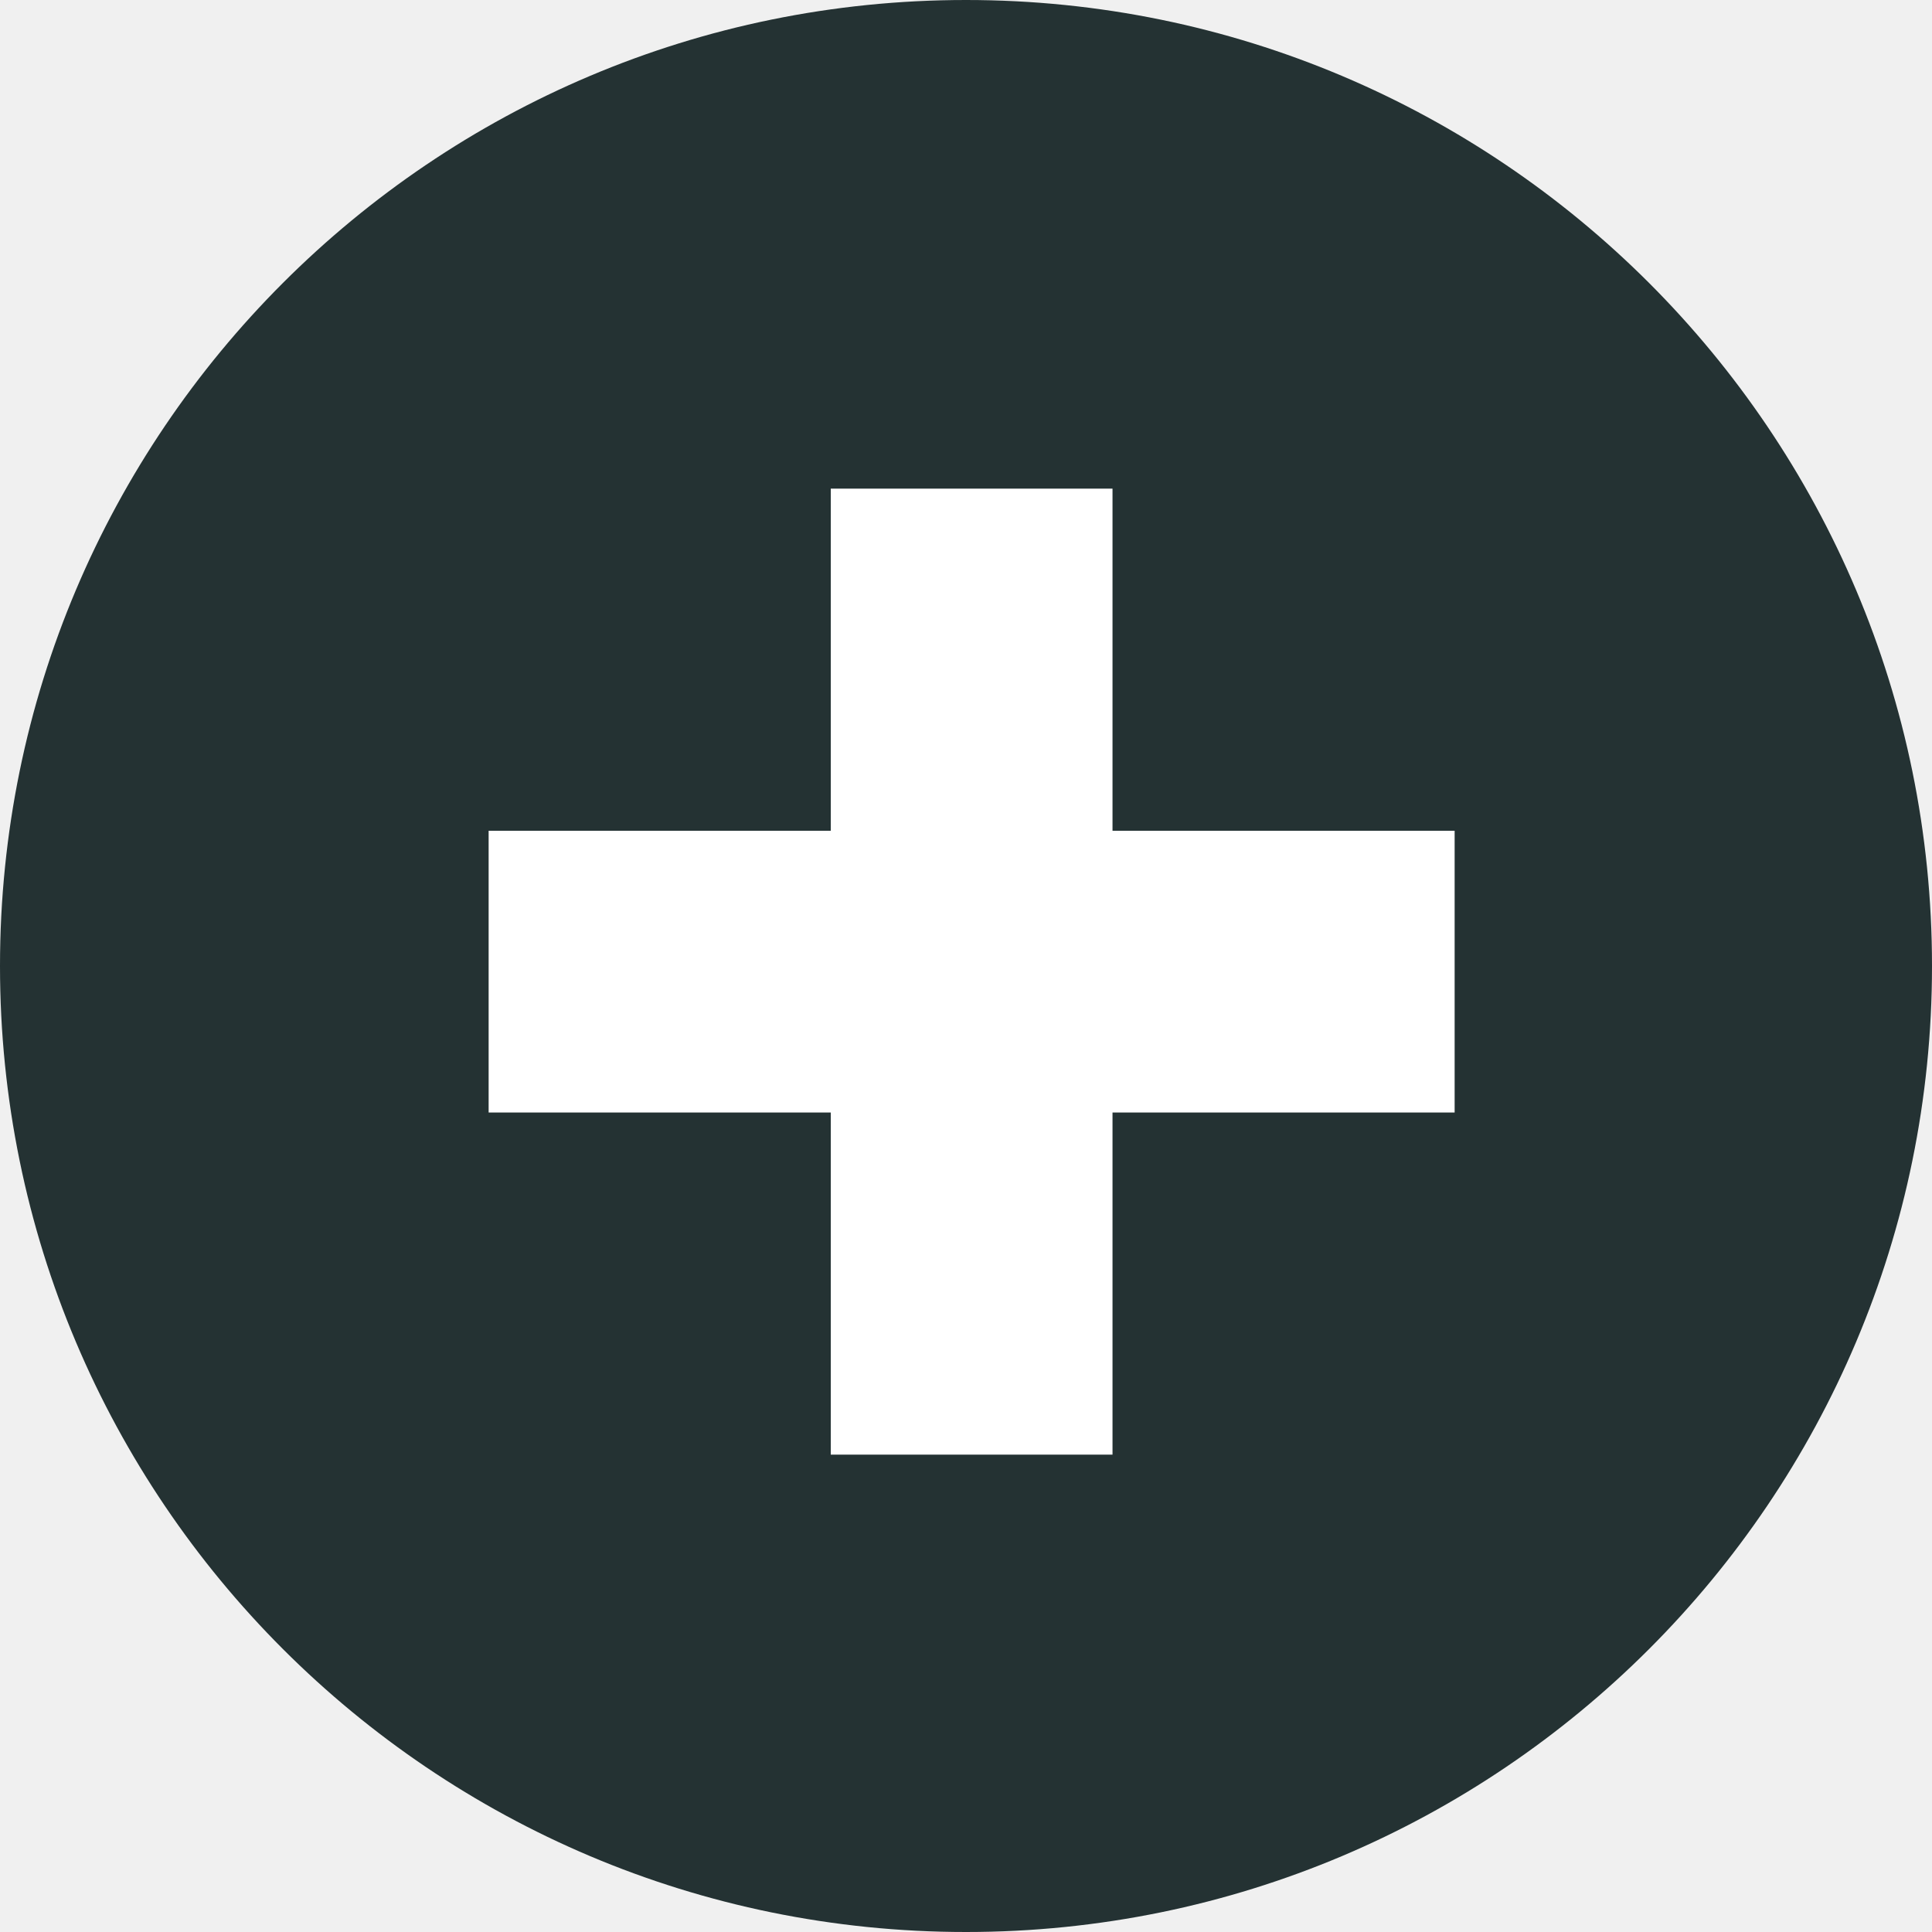
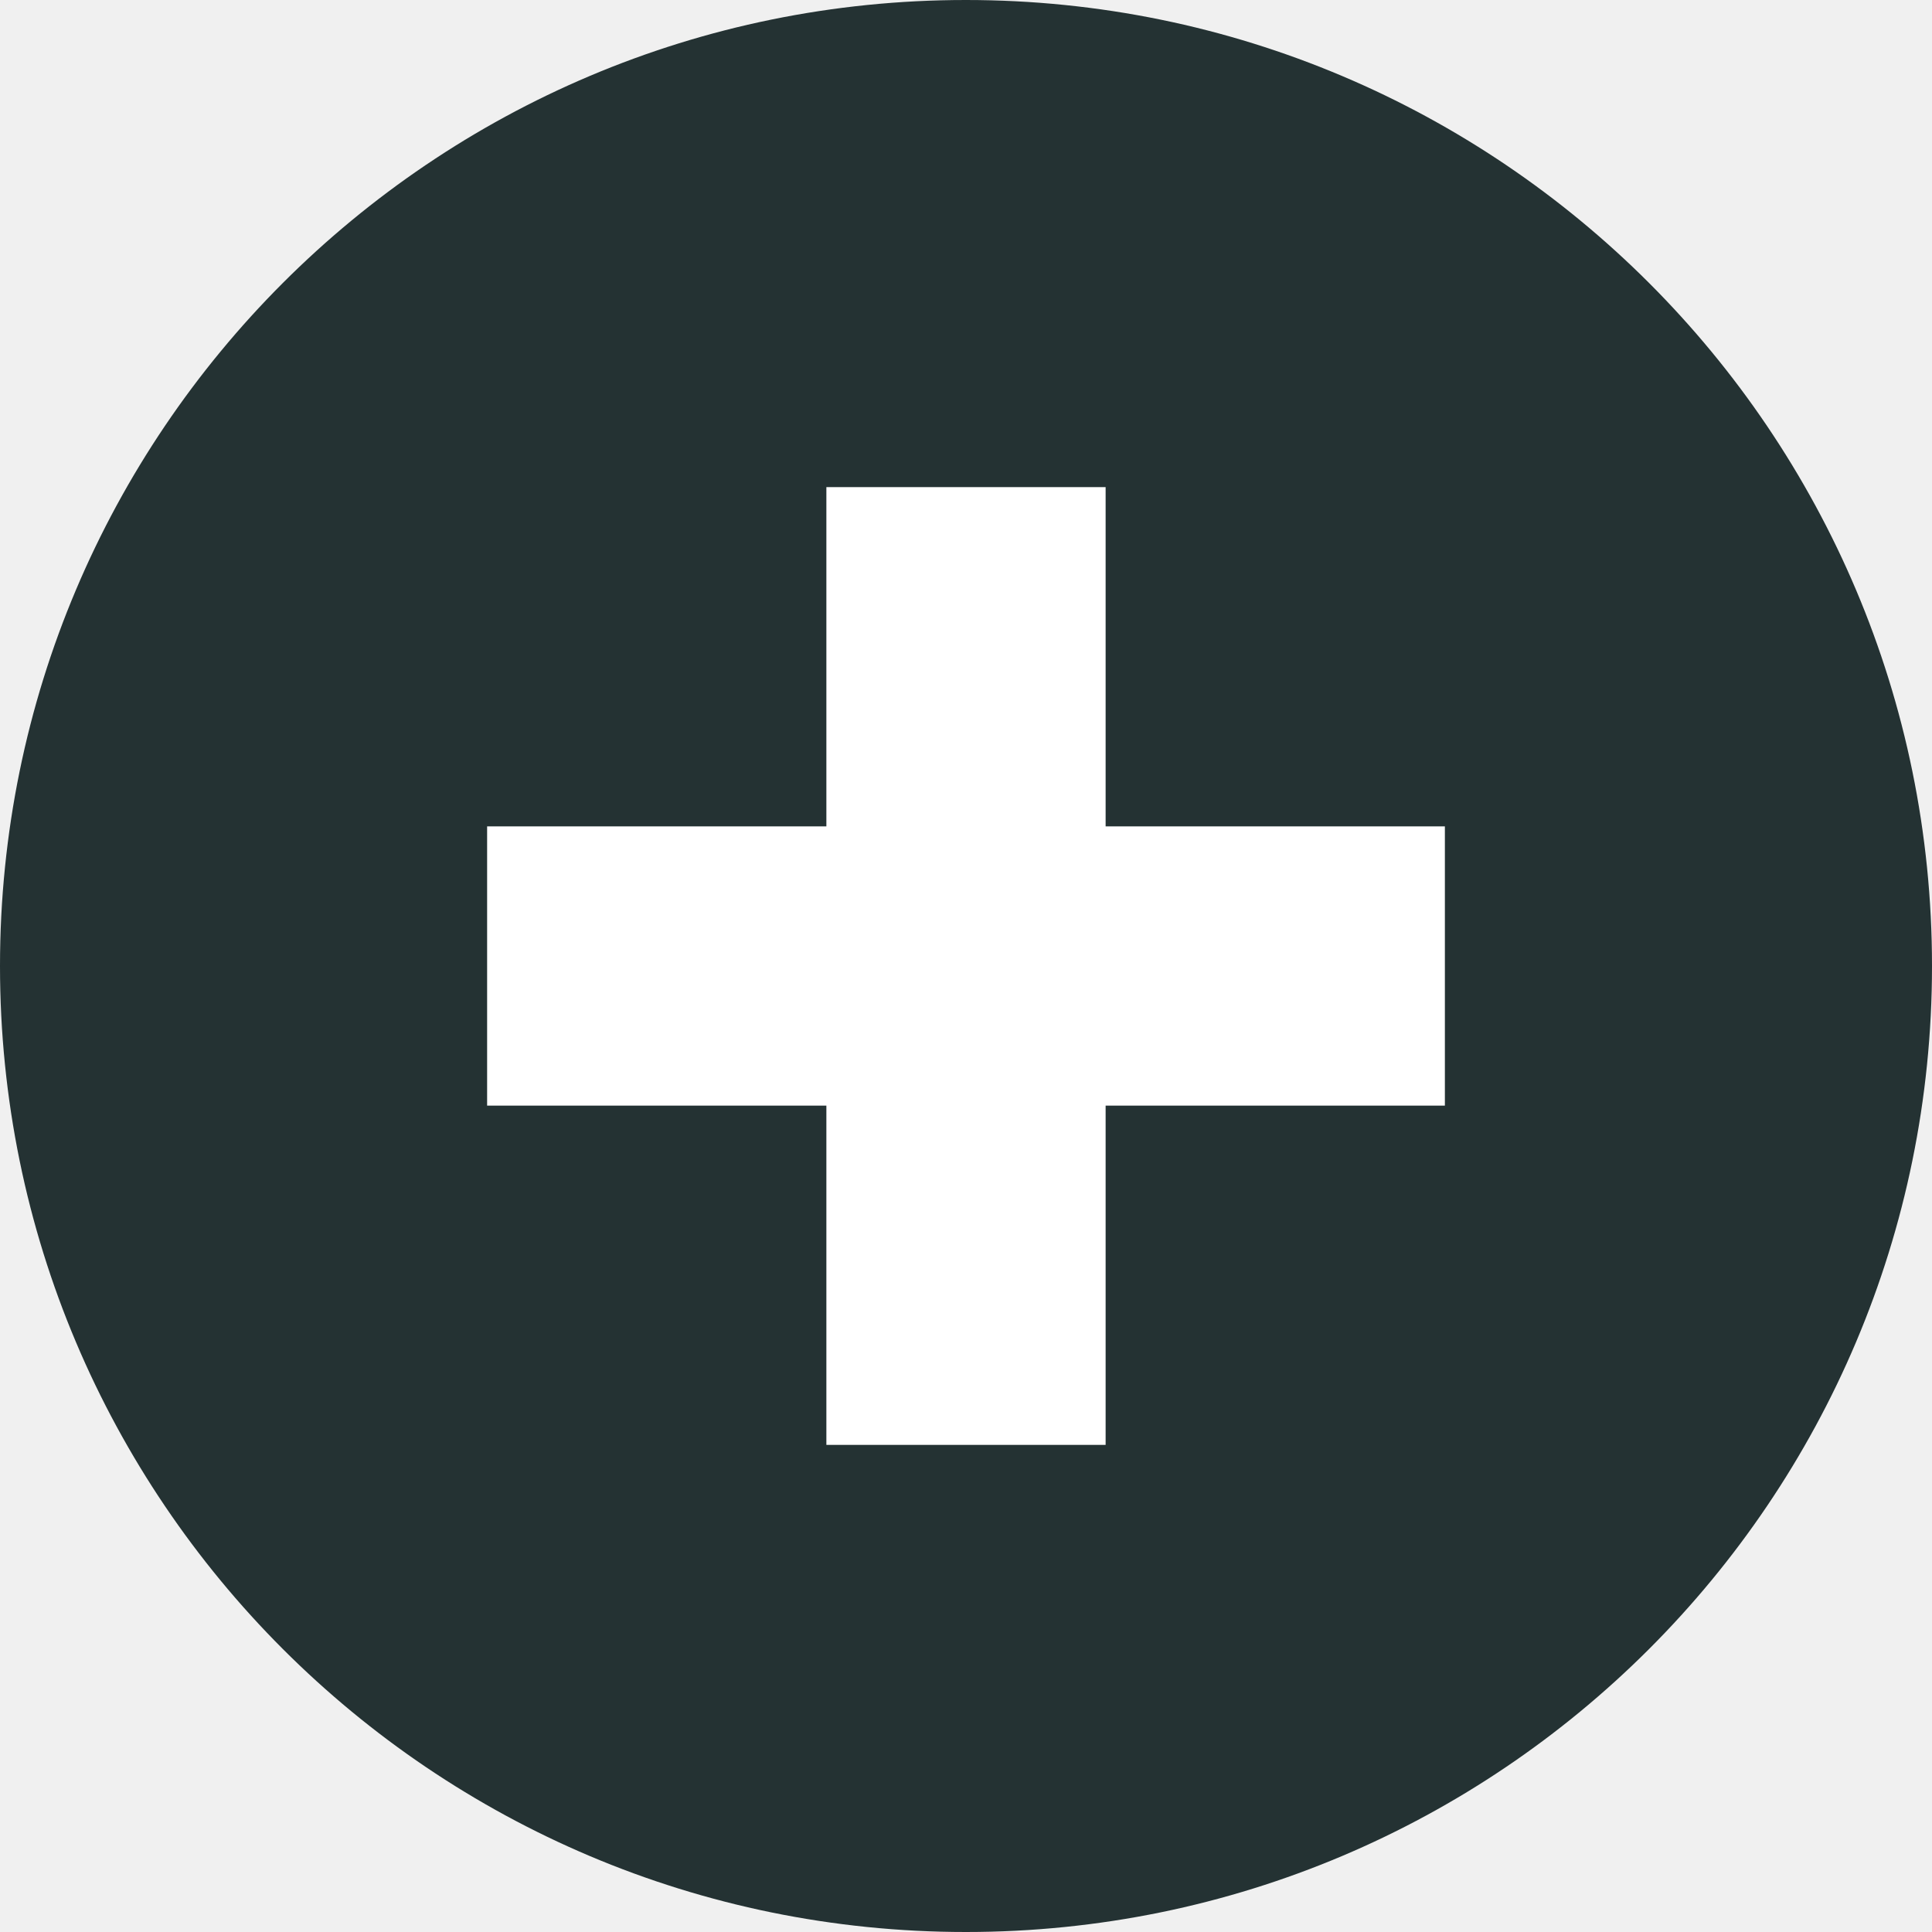
- <svg xmlns="http://www.w3.org/2000/svg" version="1.1" id="Layer_1" x="0px" y="0px" width="12px" height="12px" viewBox="0 0 12 12" enable-background="new 0 0 12 12" xml:space="preserve">
-   <circle fill="#243233" cx="6" cy="6" r="6" />
-   <polygon fill="#FFFFFF" points="9.035,5.16 6.91,5.16 6.91,3.035 5.16,3.035 5.16,5.16 3.035,5.16 3.035,6.91 5.16,6.91   5.16,9.035 6.91,9.035 6.91,6.91 9.035,6.91  " />
+ <svg xmlns="http://www.w3.org/2000/svg" width="15px" height="15px" viewBox="0 0 15 15" version="1.1">
+   <defs />
+   <g id="Icon-/-Add" stroke="none" stroke-width="1" fill="none" fill-rule="evenodd">
+     <path d="M15,7.5 C15,11.642 11.642,15 7.499,15 C3.357,15 0,11.642 0,7.5 C0,3.358 3.357,0 7.499,0 C11.642,0 15,3.358 15,7.5" id="Fill-1" fill="#243233" />
+     <polygon id="Fill-4" fill="#FFFFFF" points="11.218 6.416 8.584 6.416 8.584 3.782 6.416 3.782 6.416 6.416 3.782 6.416 3.782 8.584 6.416 8.584 6.416 11.218 8.584 11.218 8.584 8.584 11.218 8.584" />
+   </g>
</svg>
